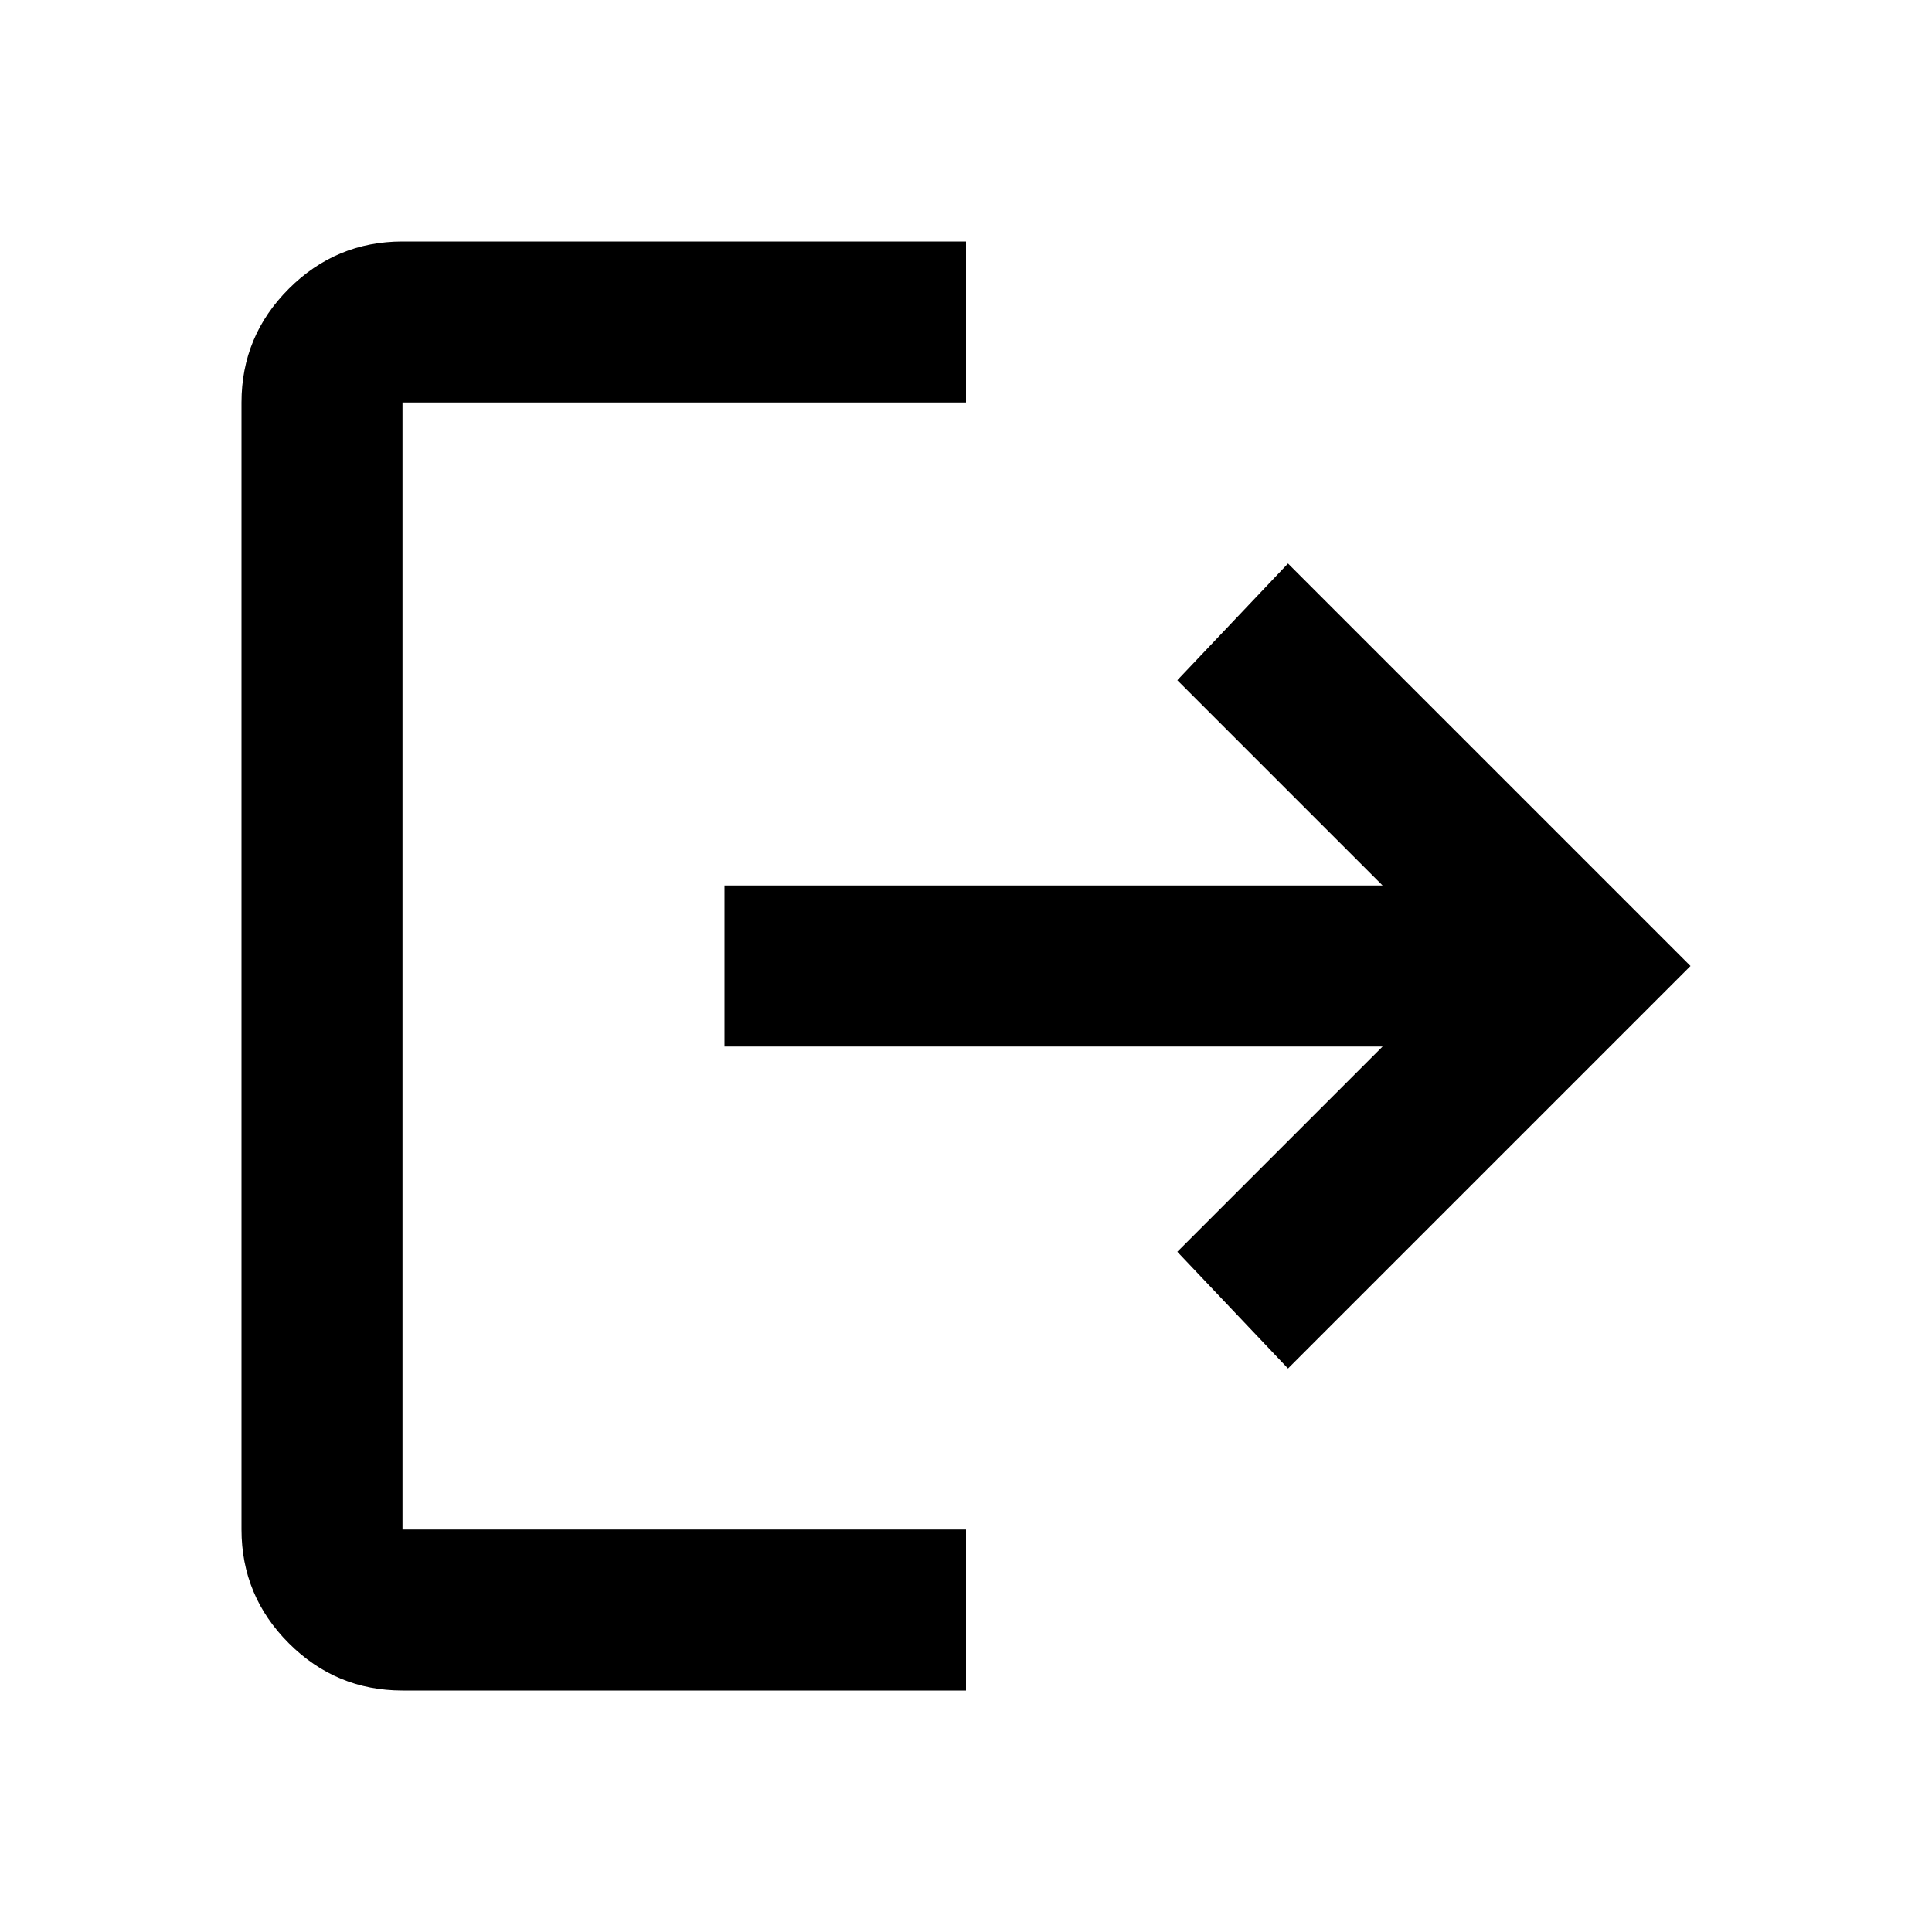
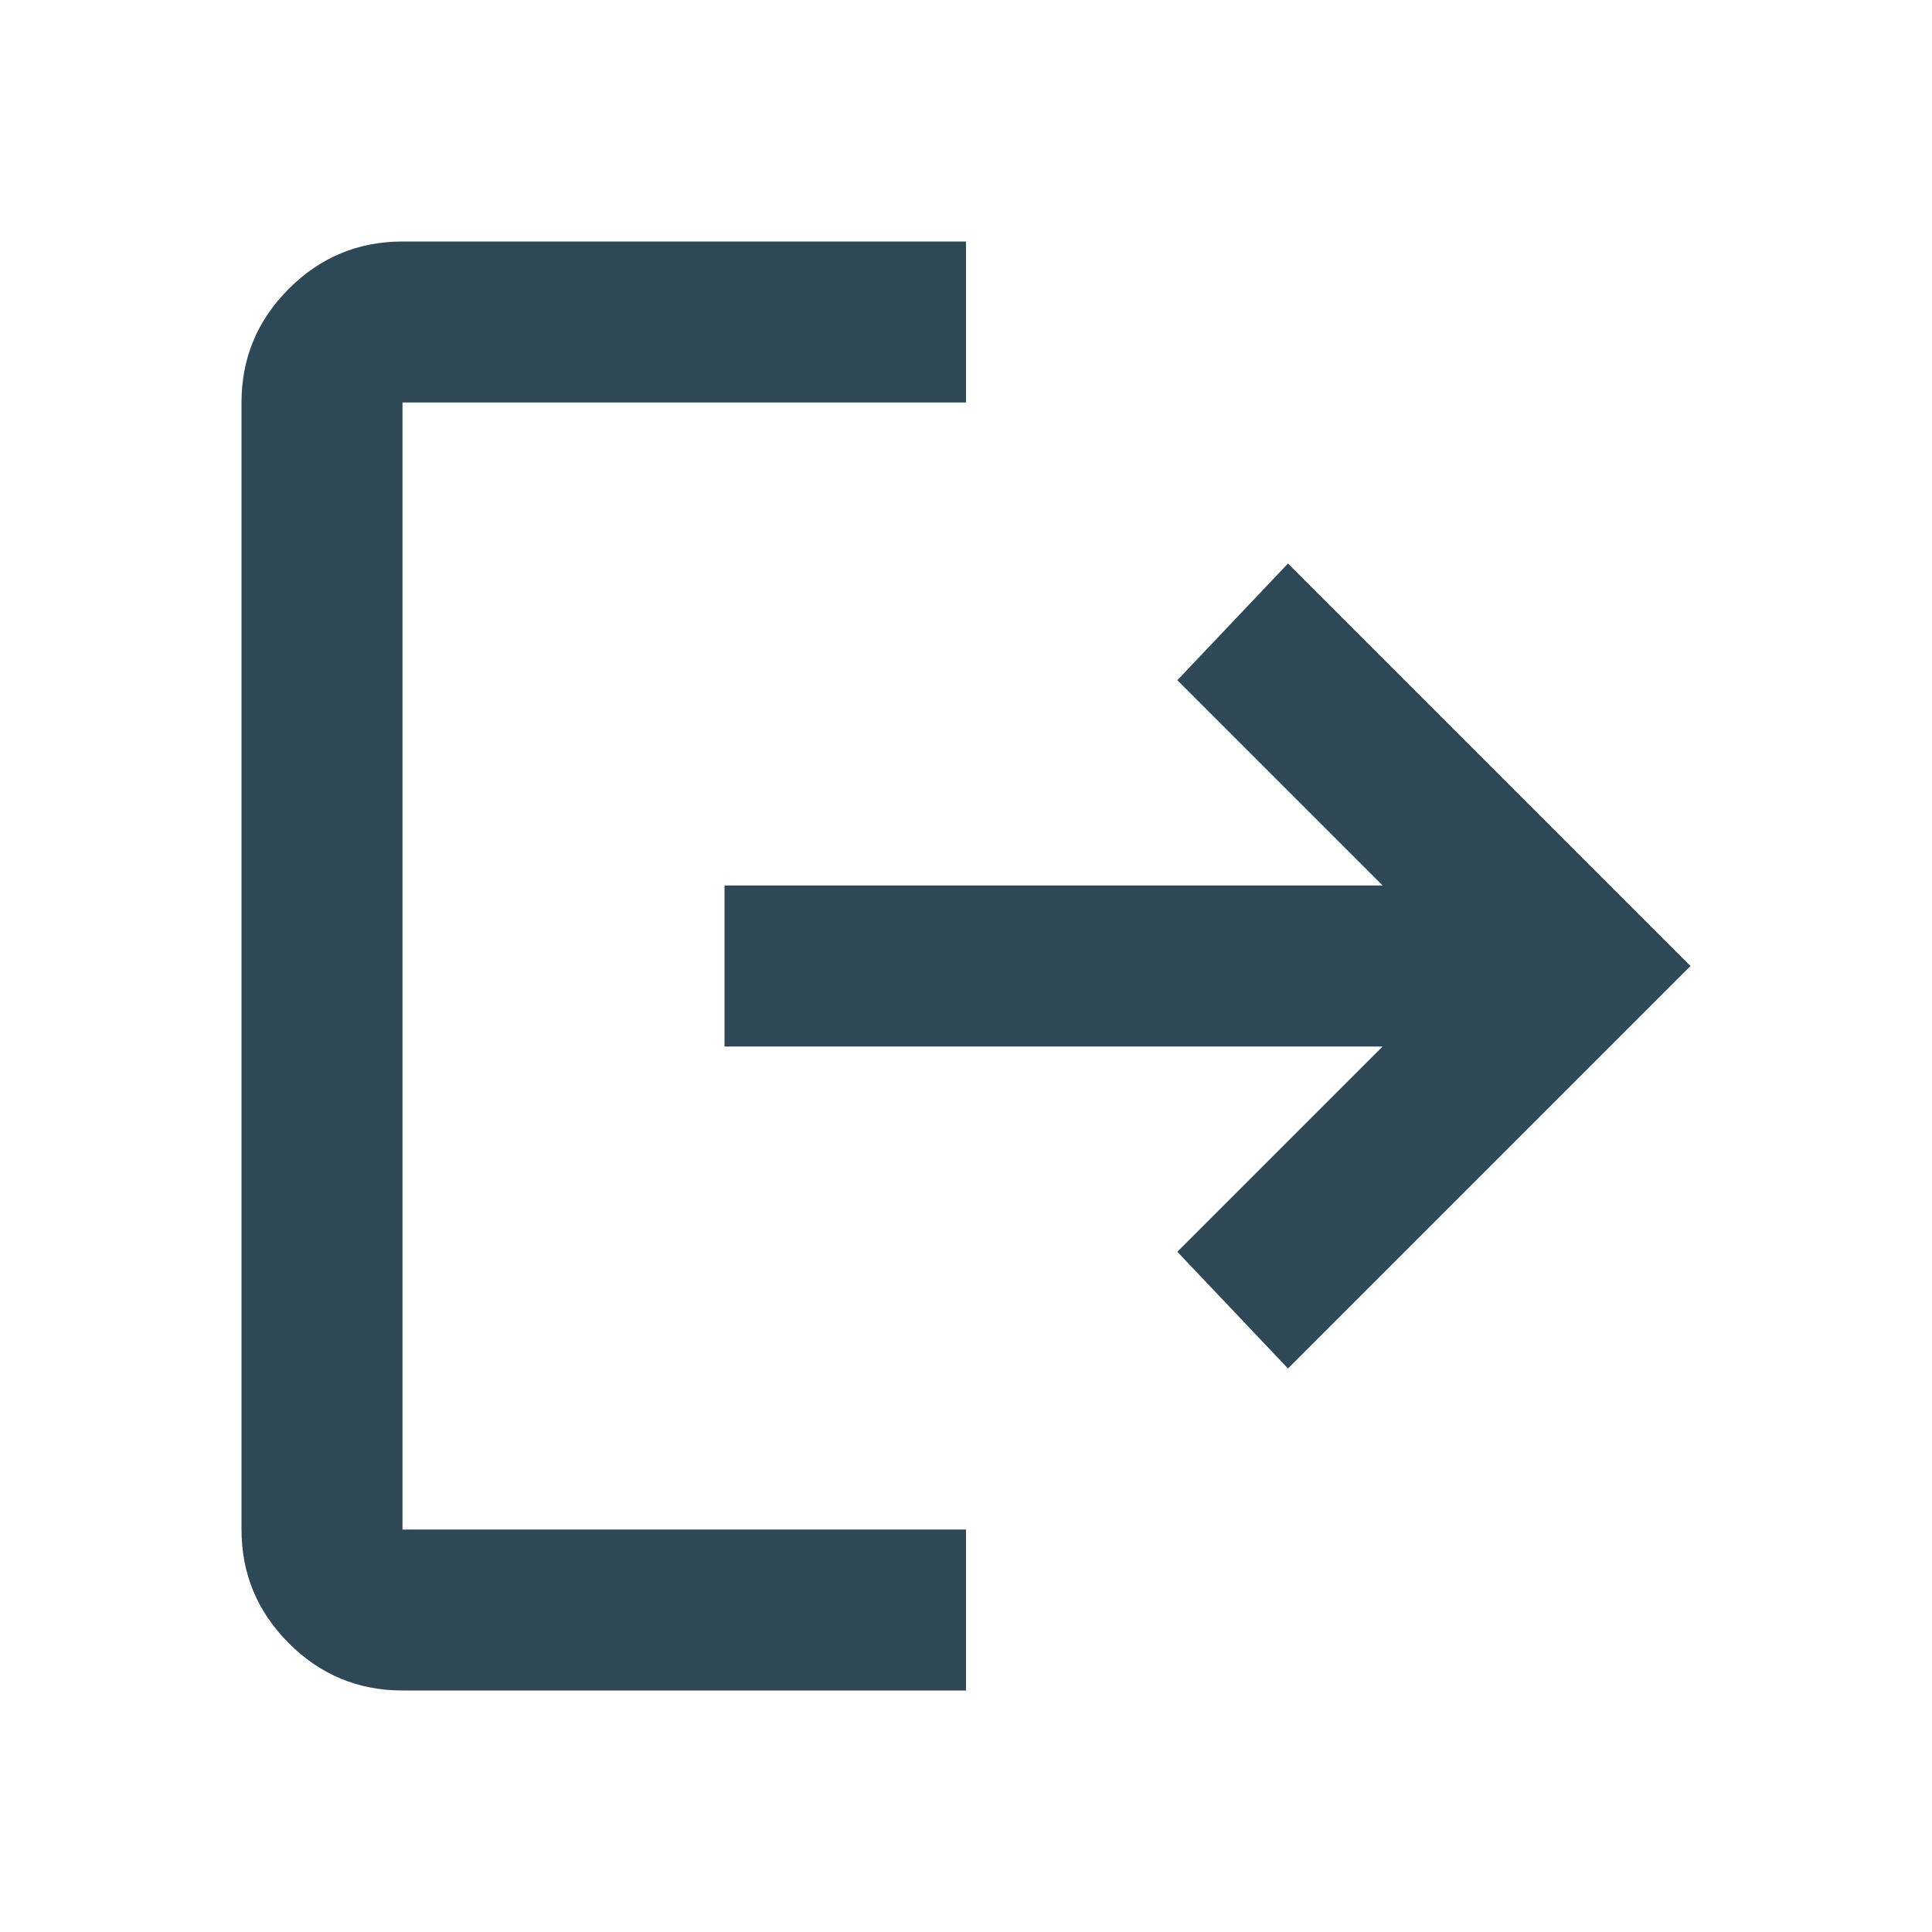
- <svg xmlns="http://www.w3.org/2000/svg" height="24px" viewBox="0 -960 960 960" width="24px" fill="2f4858">
+ <svg xmlns="http://www.w3.org/2000/svg" height="24px" viewBox="0 -960 960 960" width="24px" fill="#2f4858">
  <path d="M200-120q-33 0-56.5-23.5T120-200v-560q0-33 23.5-56.5T200-840h280v80H200v560h280v80H200Zm440-160-55-58 102-102H360v-80h327L585-622l55-58 200 200-200 200Z" />
</svg>
